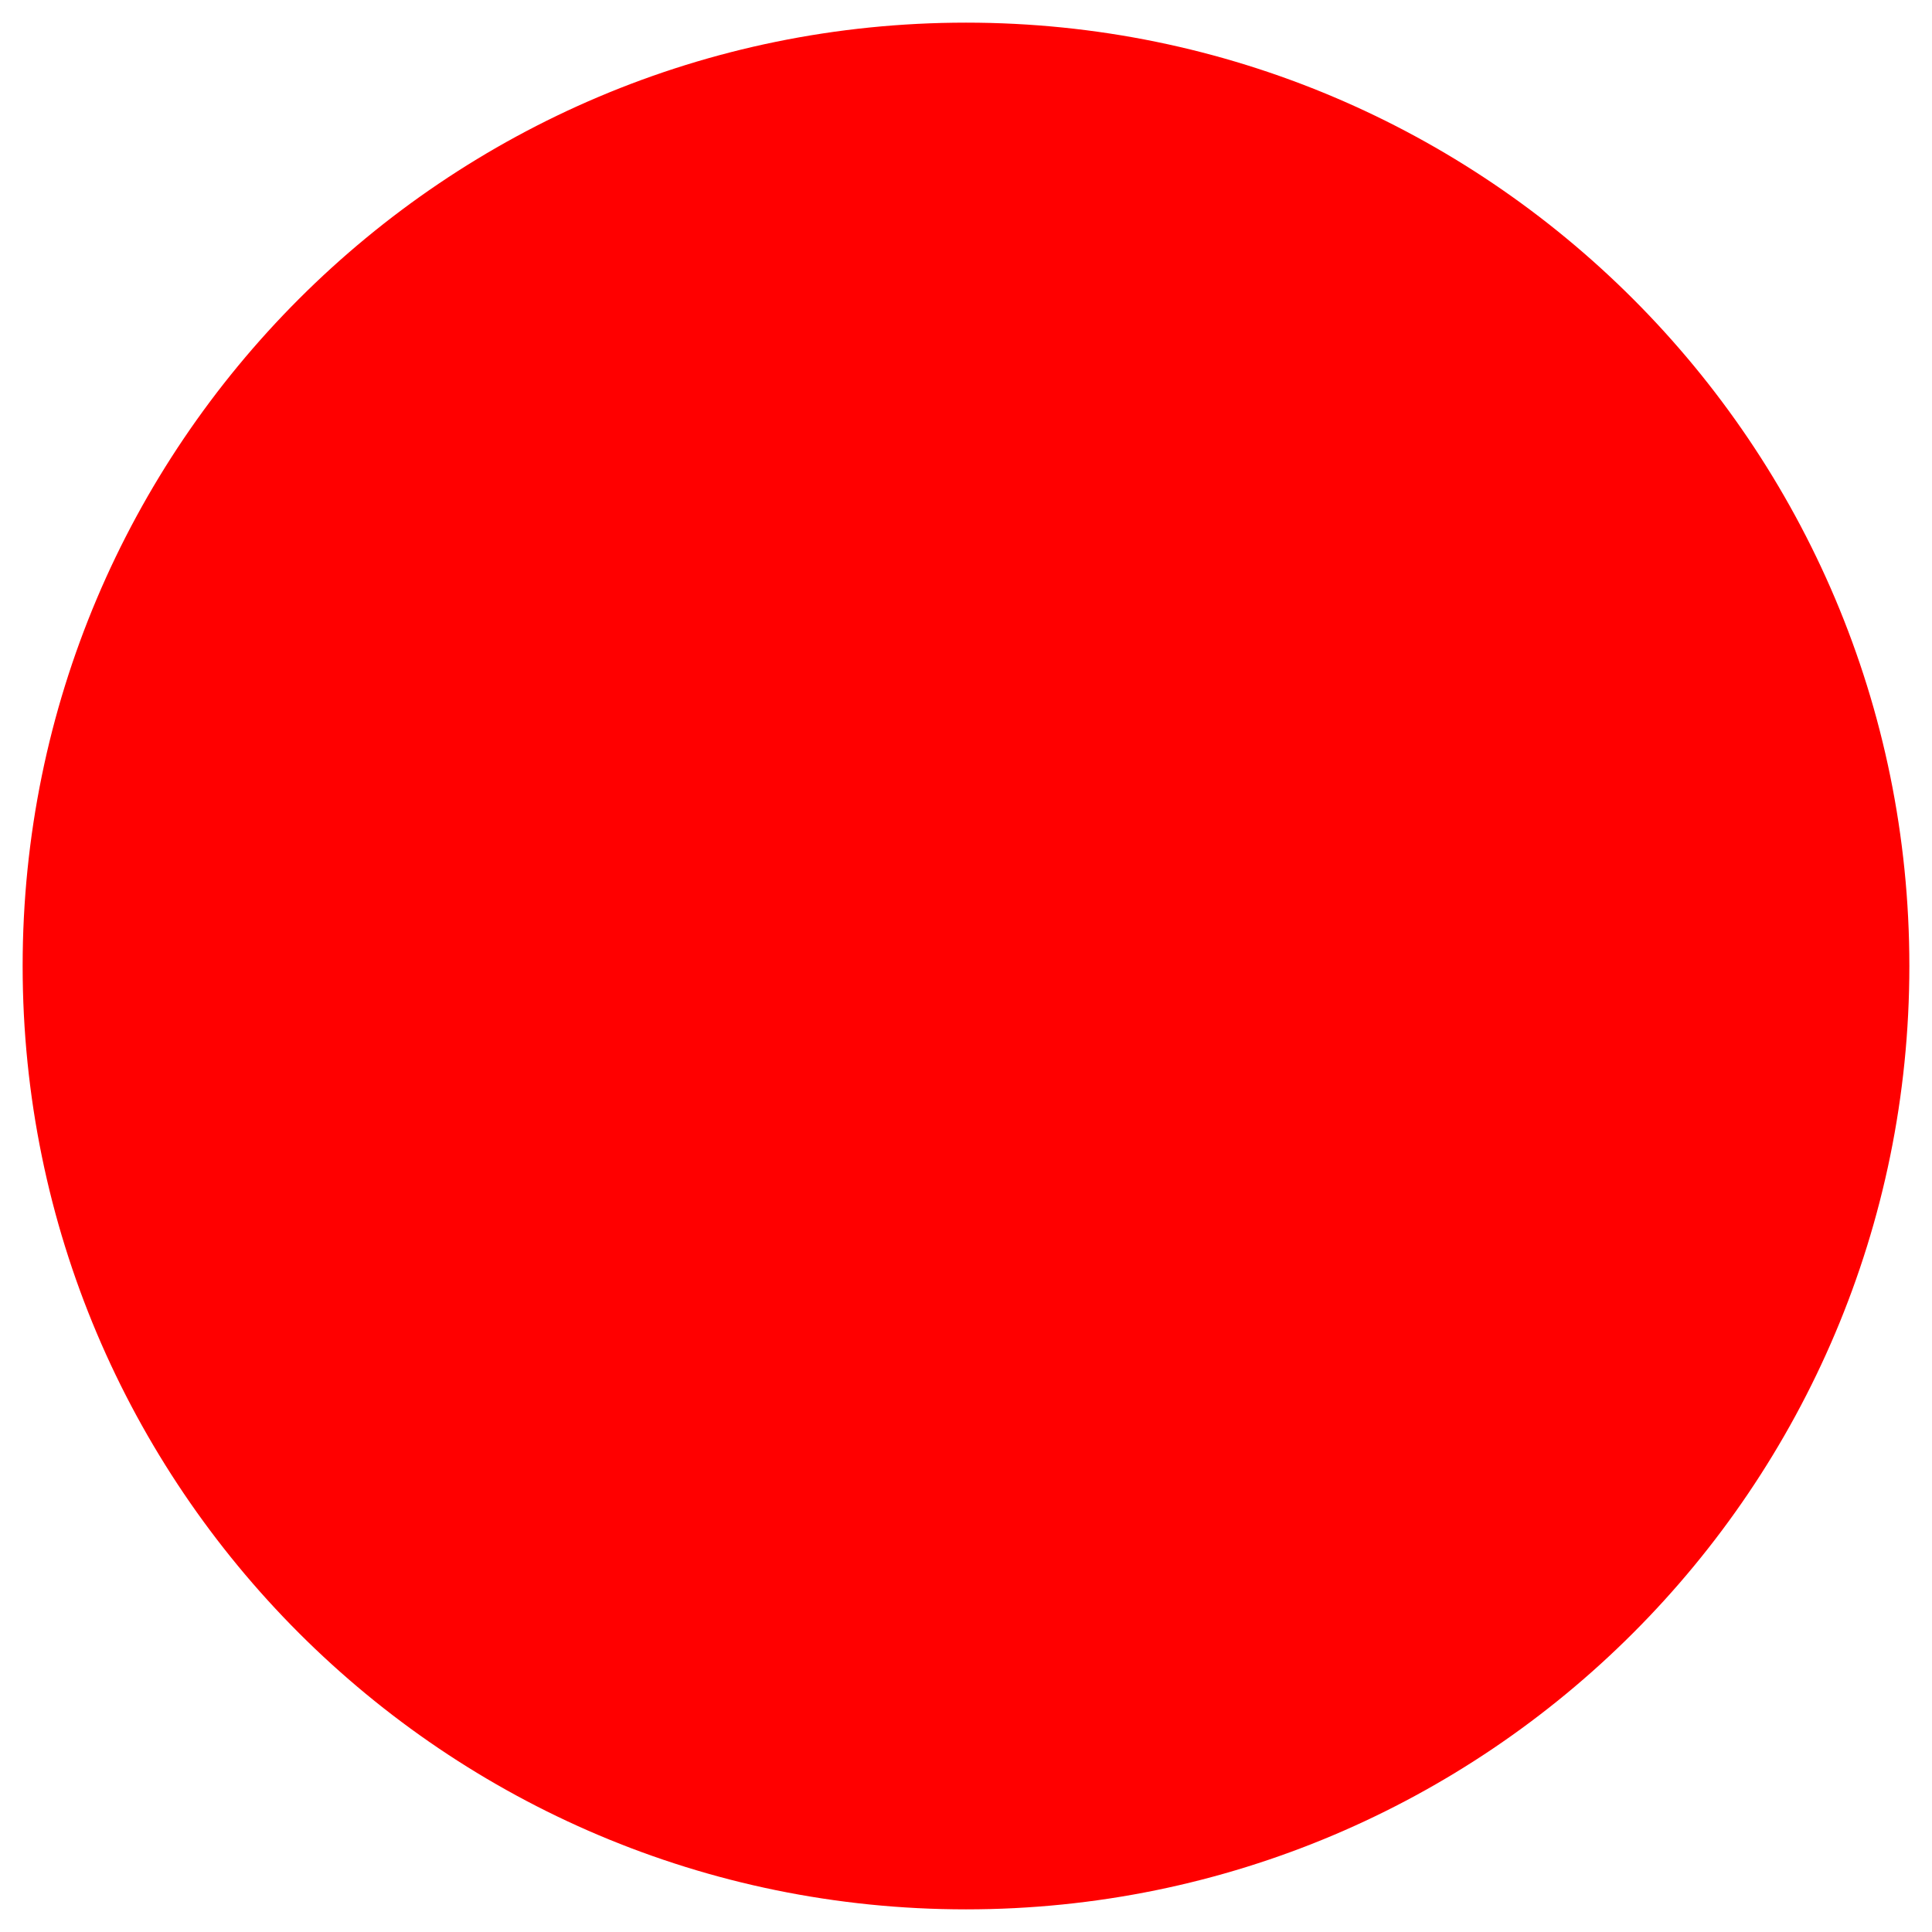
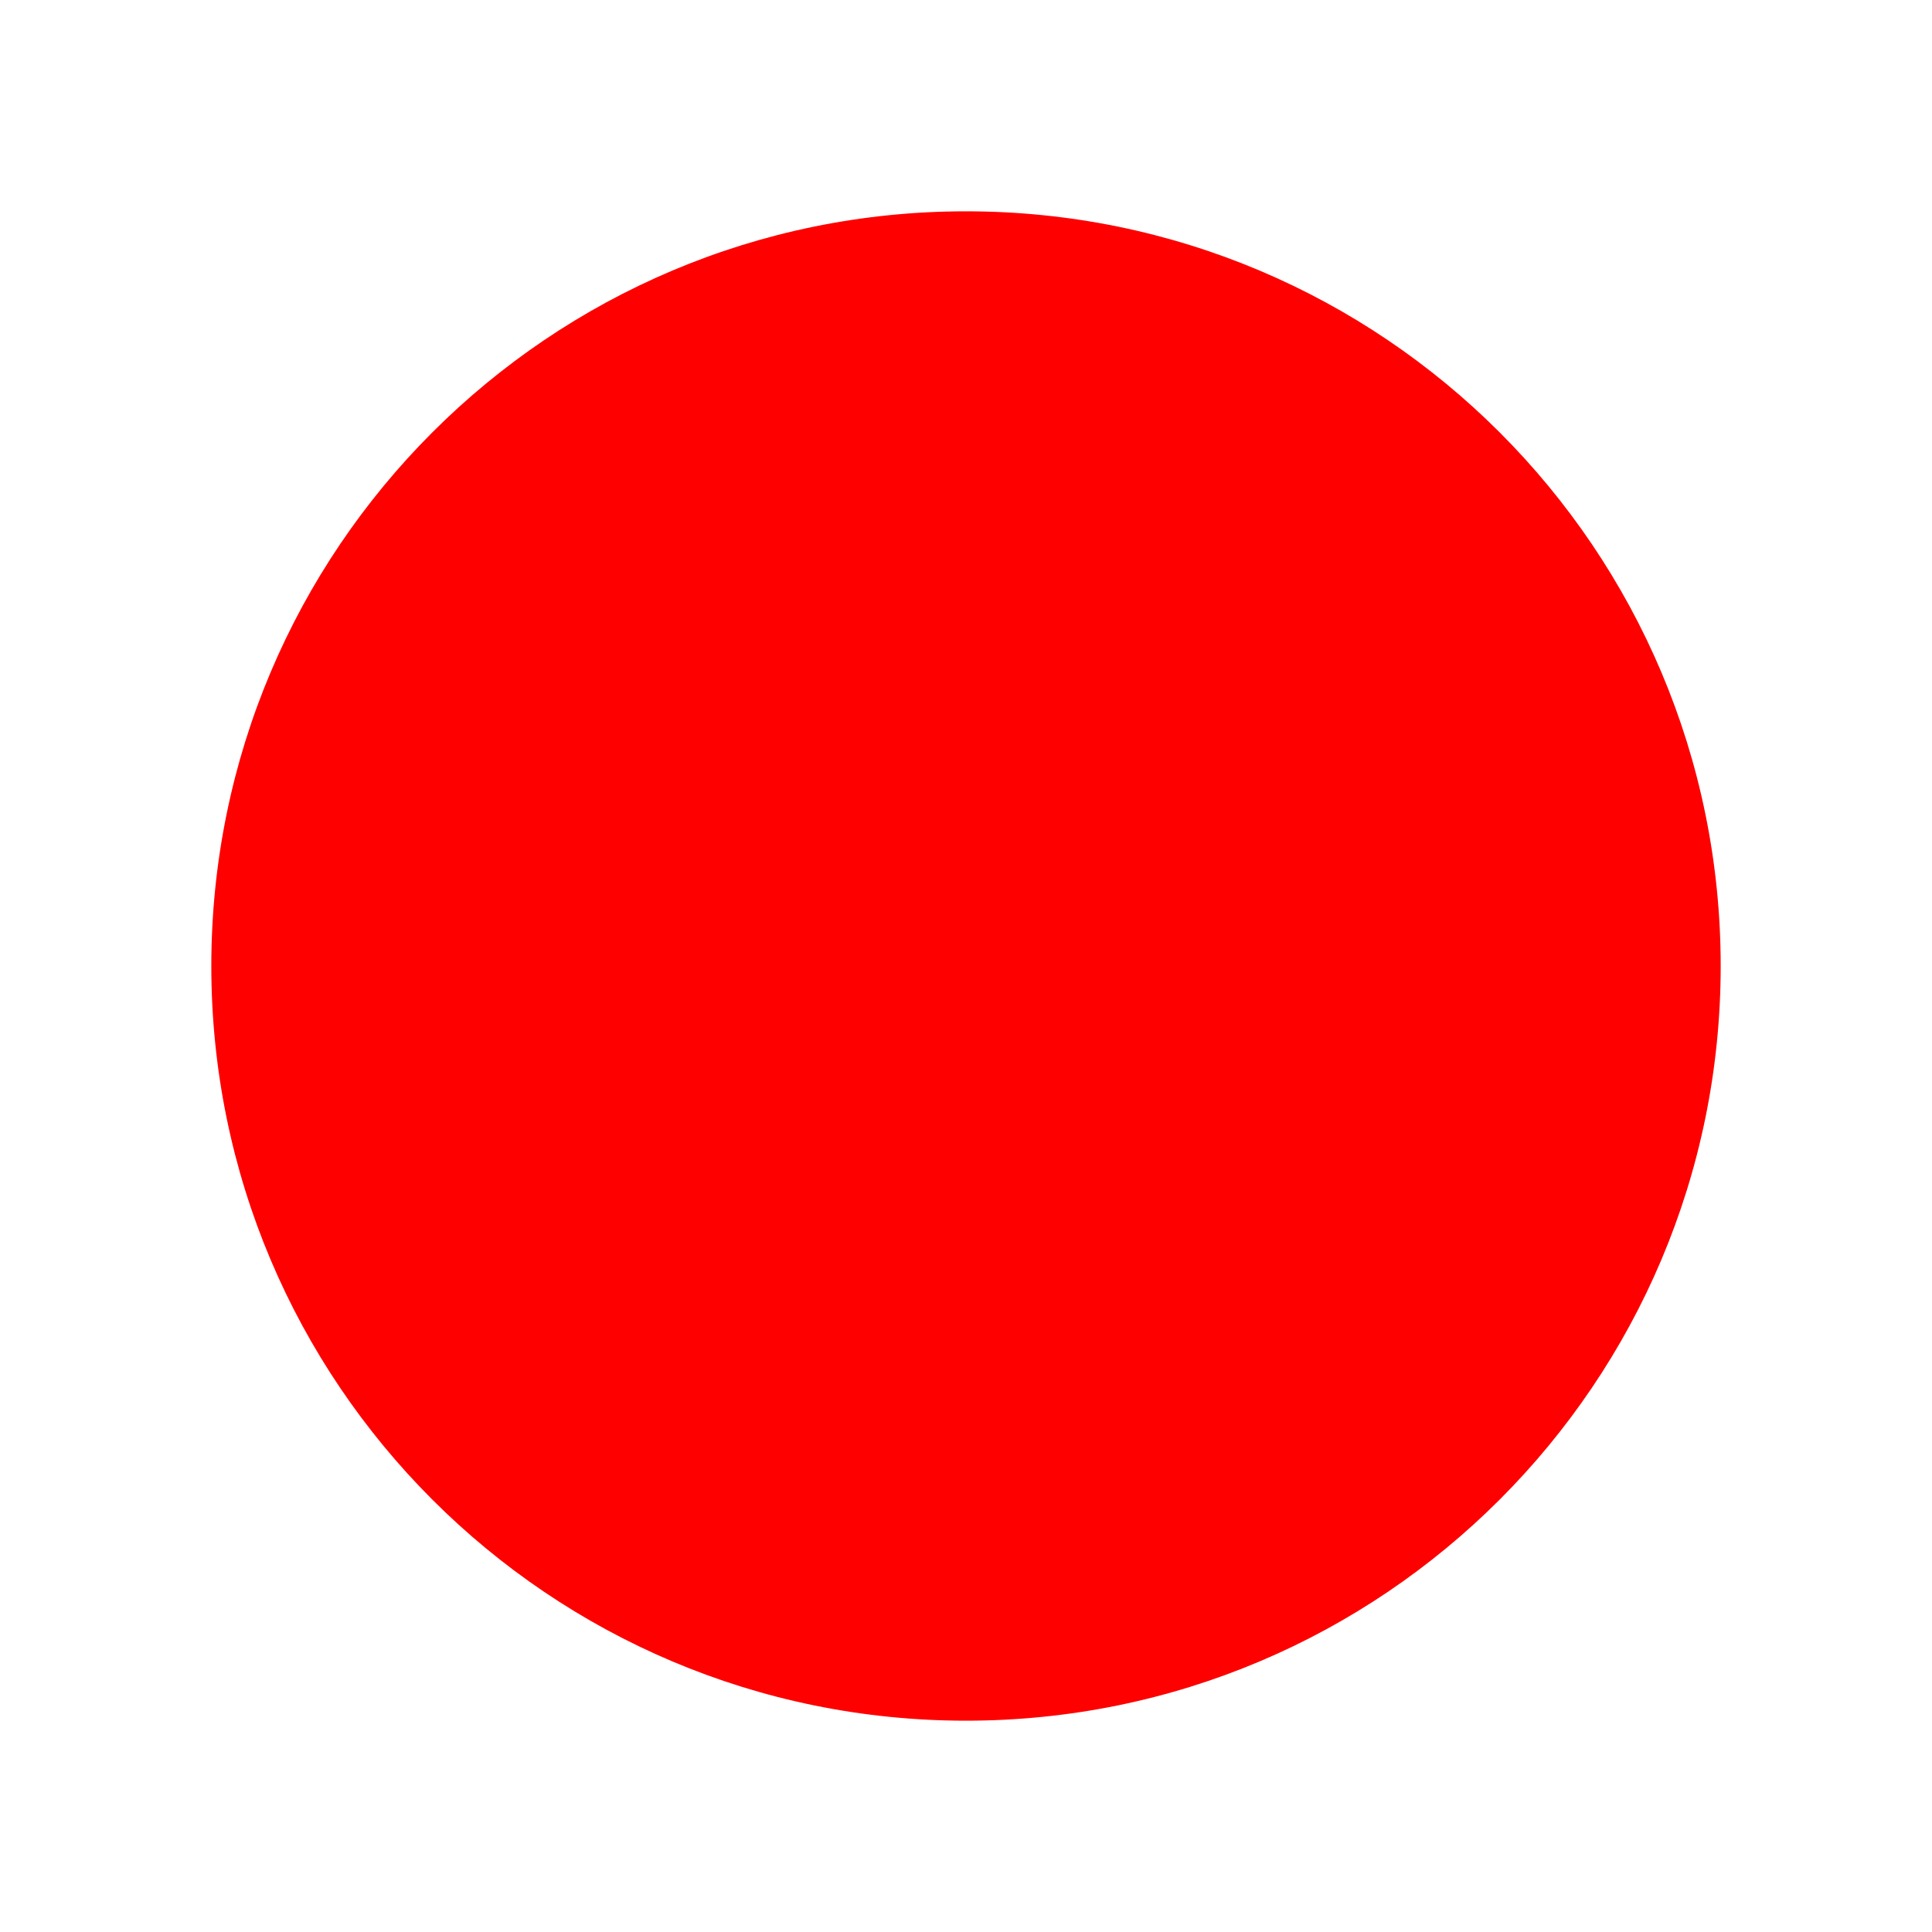
<svg xmlns="http://www.w3.org/2000/svg" viewBox="0 0 512 512" style="height: 512px; width: 512px;" version="1.1" id="svg266">
  <defs id="defs270" />
  <g class="" transform="translate(0,0)" style="" id="g264">
-     <circle cx="256" cy="256" r="250" fill="red" />
+     <circle cx="256" cy="256" r="200" fill="red" />
  </g>
</svg>
